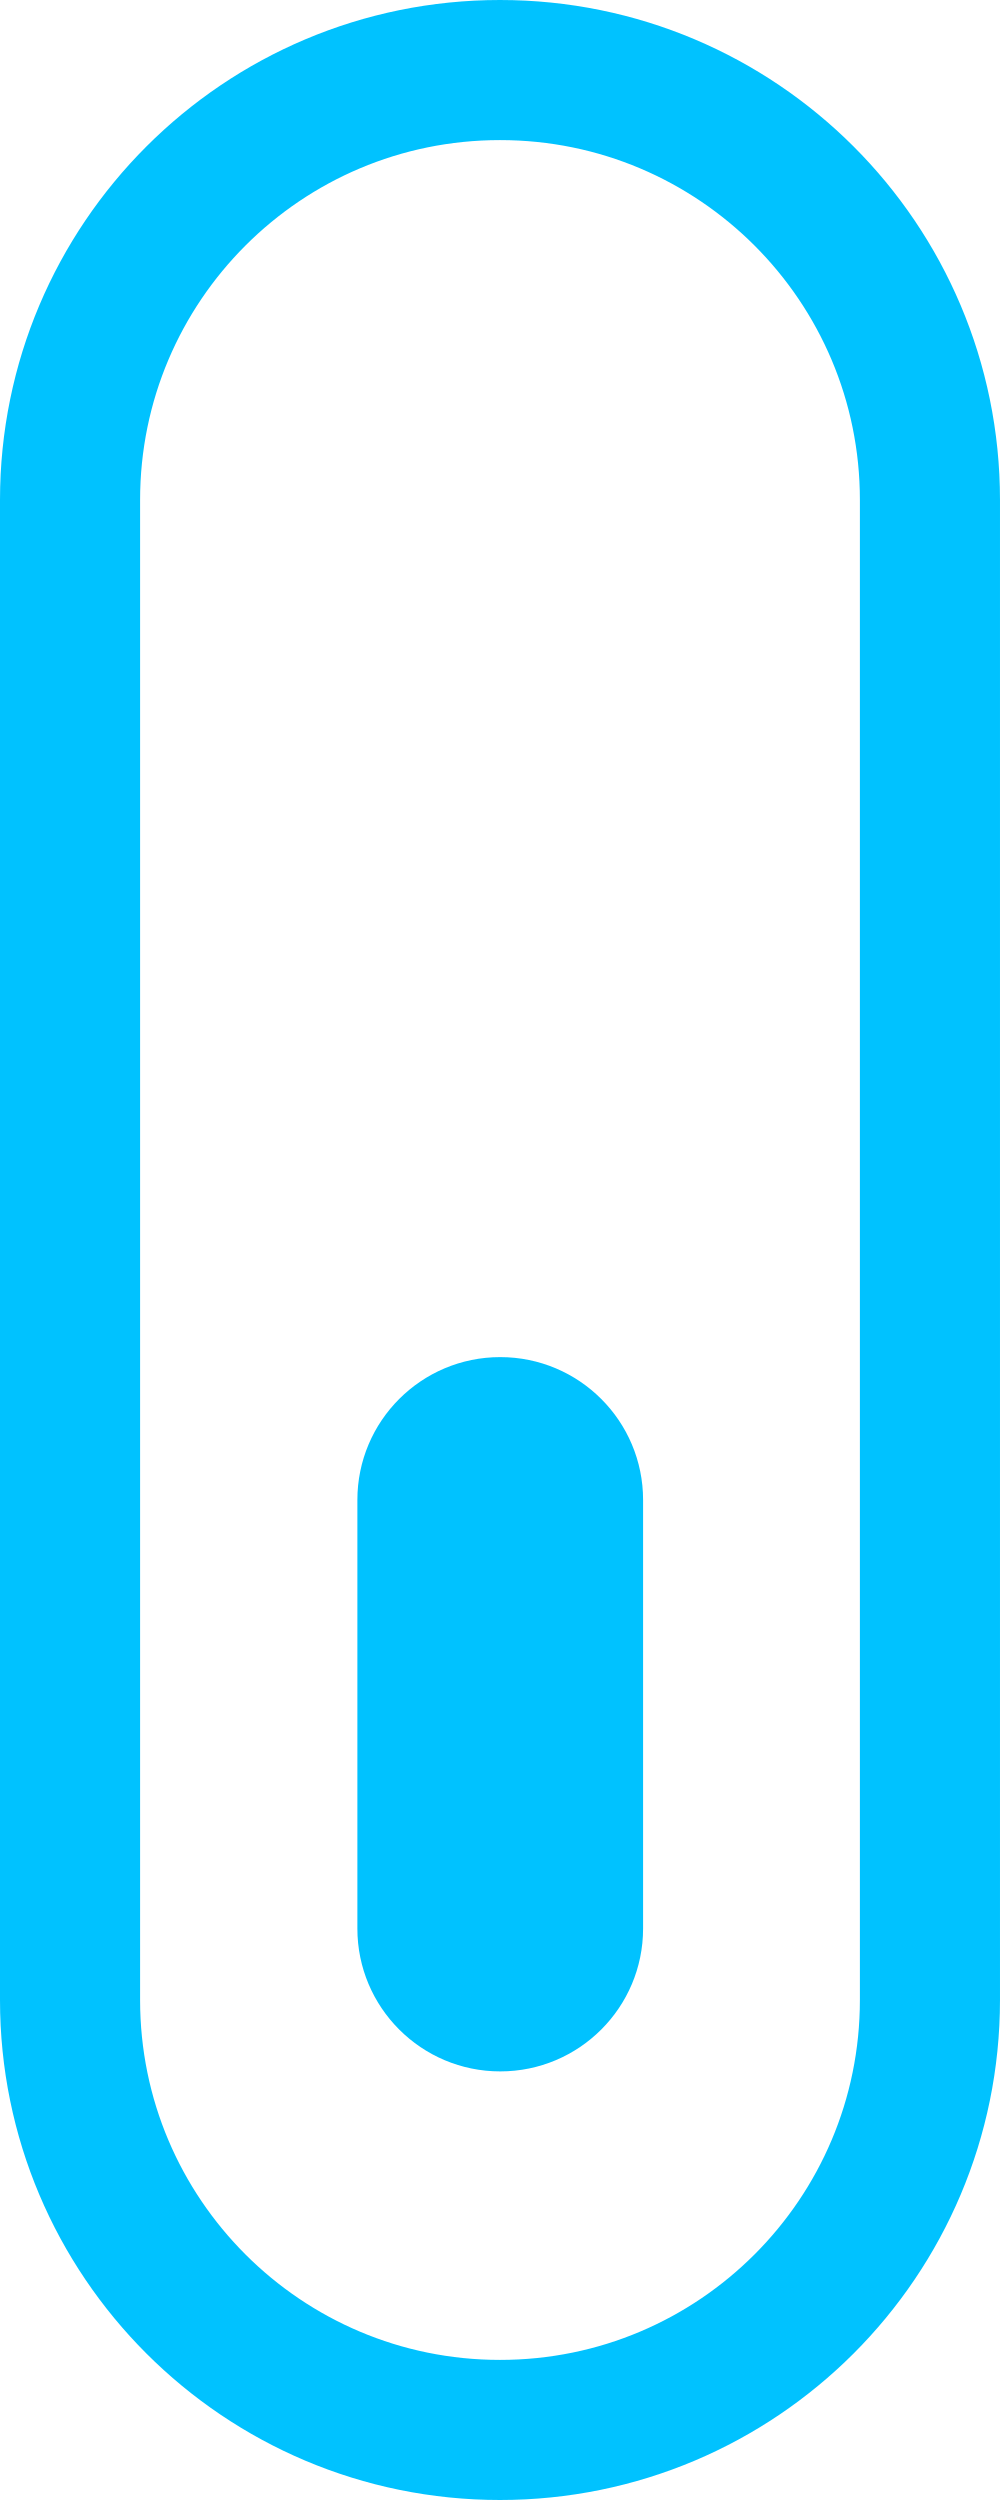
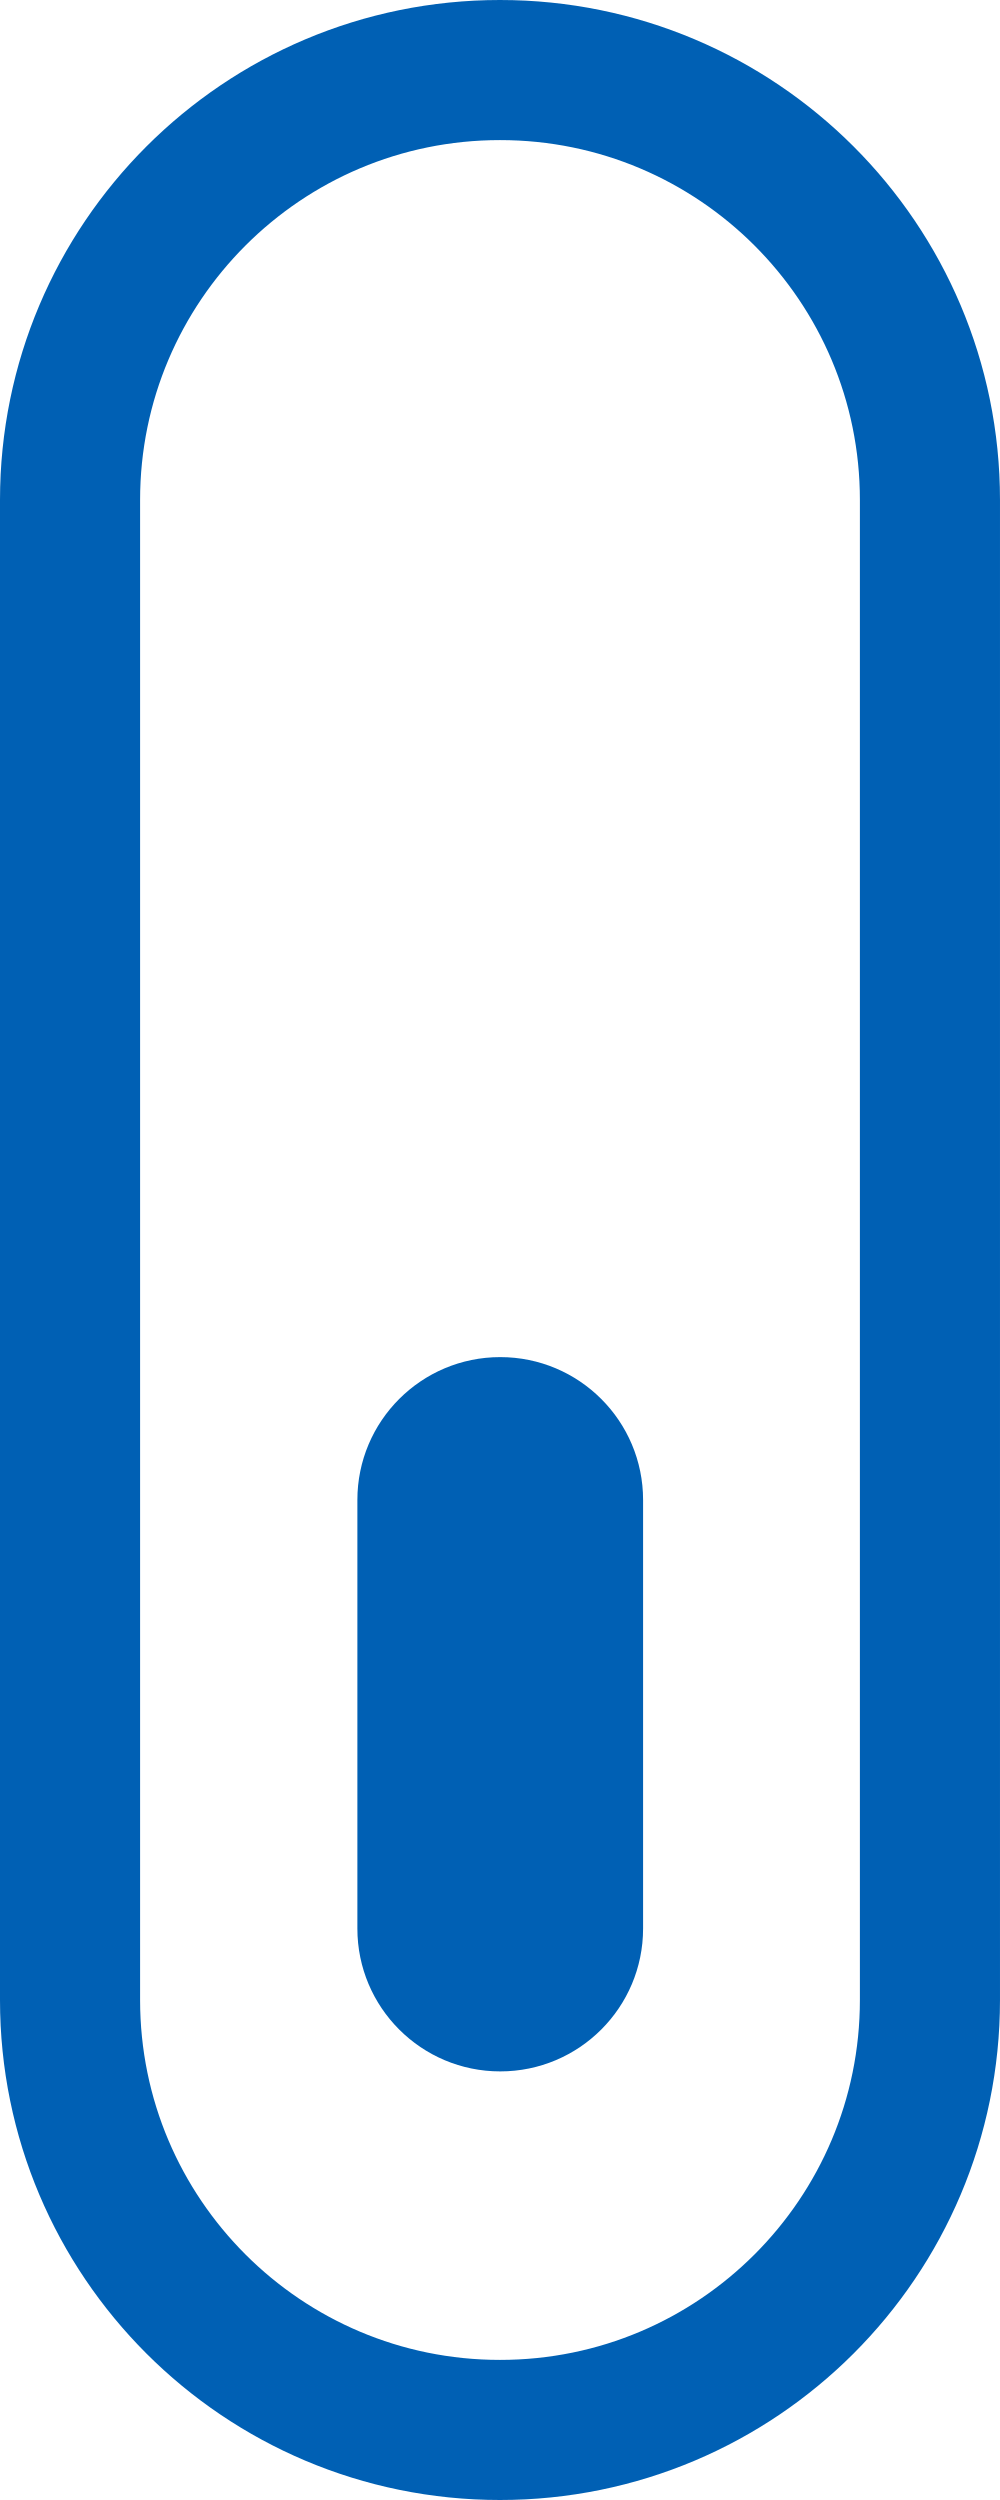
<svg xmlns="http://www.w3.org/2000/svg" width="35.69" height="89.226" viewBox="0 0 35.69 89.226">
-   <g id="scroll" transform="translate(-943.545 -867.862)">
-     <g id="Rectangle_3" data-name="Rectangle 3" transform="translate(943.545 867.862)" fill="none" stroke="#00c2ff" stroke-width="5">
+   <g transform="translate(-943.545 -867.862)">
+     <g transform="translate(943.545 867.862)" fill="none" stroke="#0060b4" stroke-width="5">
      <rect width="35.69" height="89.226" rx="17.845" stroke="none" />
      <rect x="2.5" y="2.5" width="30.69" height="84.226" rx="15.345" fill="none" />
    </g>
-     <rect id="Rectangle_4" data-name="Rectangle 4" width="10.197" height="25.493" rx="5.099" transform="translate(956.3 916.298)" fill="#00c2ff" />
+     <rect width="10.197" height="25.493" rx="5.099" transform="translate(956.3 916.298)" fill="#0060b4" />
  </g>
</svg>
